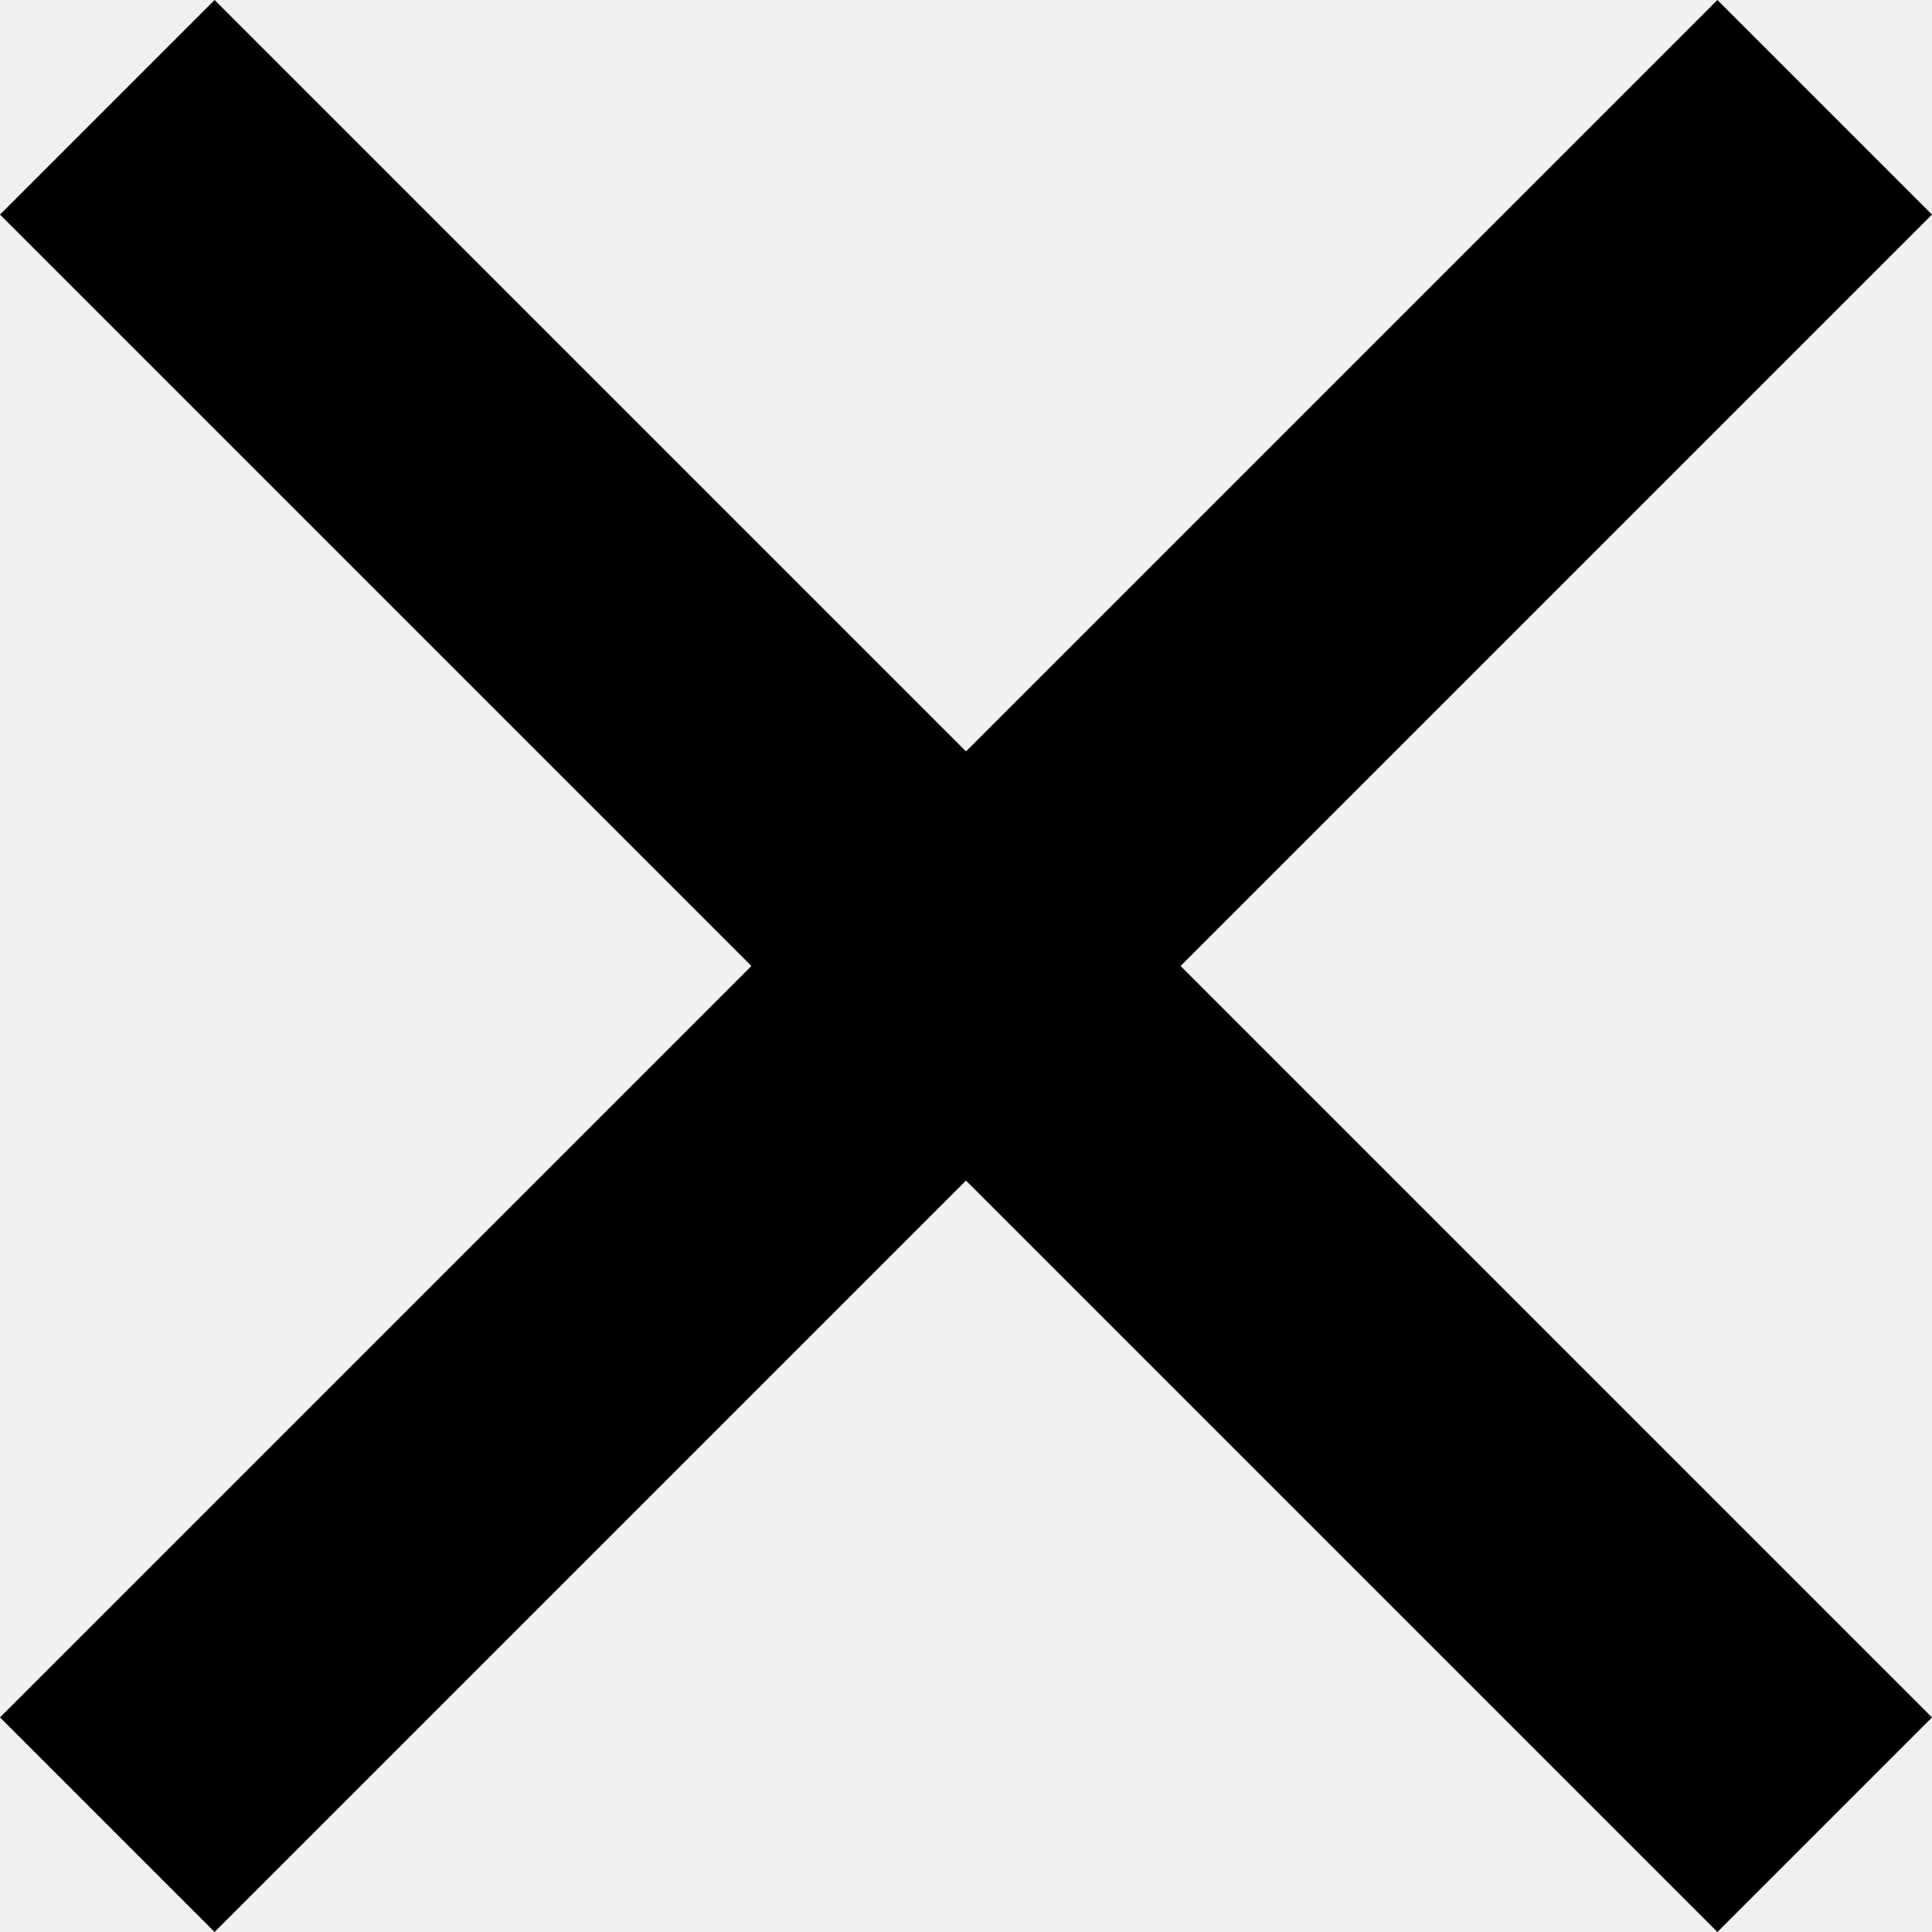
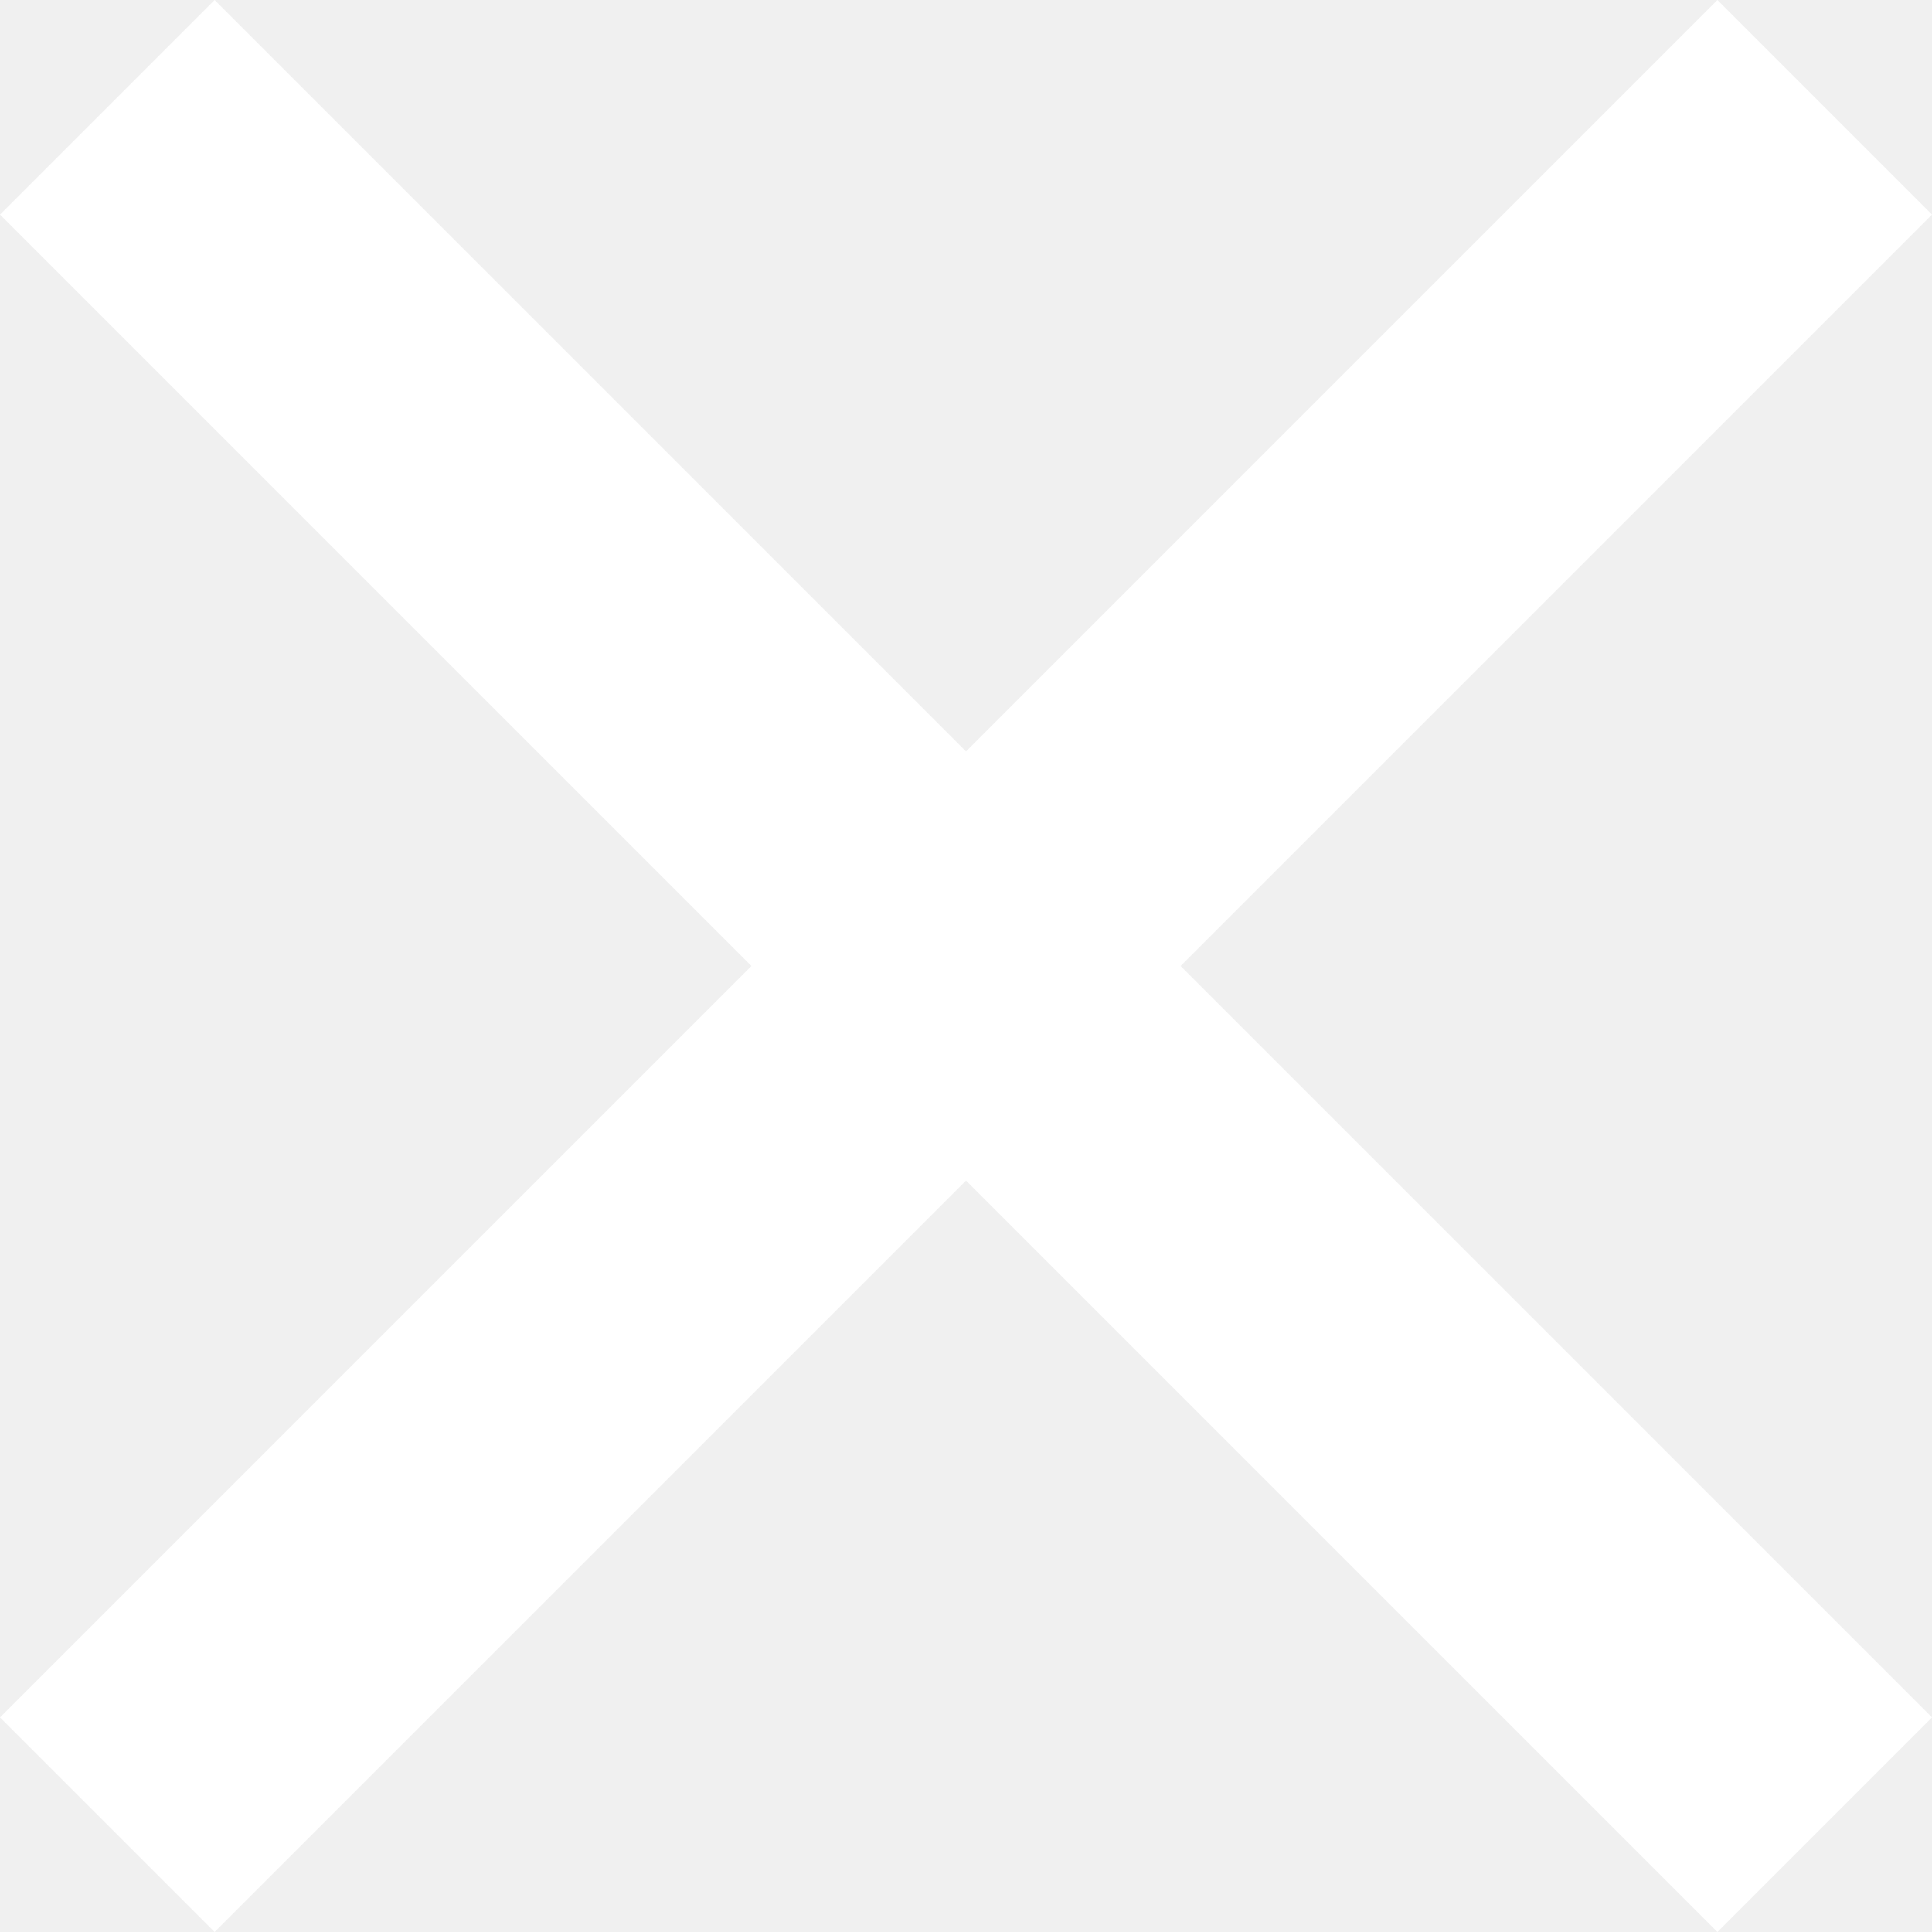
- <svg xmlns="http://www.w3.org/2000/svg" width="14" height="14" viewBox="0 0 14 14">
-   <path d="M7 5.445L12.445 0L14 1.555L8.555 7L14 12.445L12.445 14L7 8.555L1.555 14L0 12.445L5.445 7L0 1.555L1.555 0L7 5.445Z" />
+ <svg xmlns="http://www.w3.org/2000/svg" width="14" height="14" viewBox="0 0 14 14" fill="none">
+   <path d="M7 5.445L12.445 0L14 1.555L8.555 7L14 12.445L12.445 14L7 8.555L1.555 14L0 12.445L5.445 7L0 1.555L1.555 0L7 5.445Z" fill="white" />
</svg>
